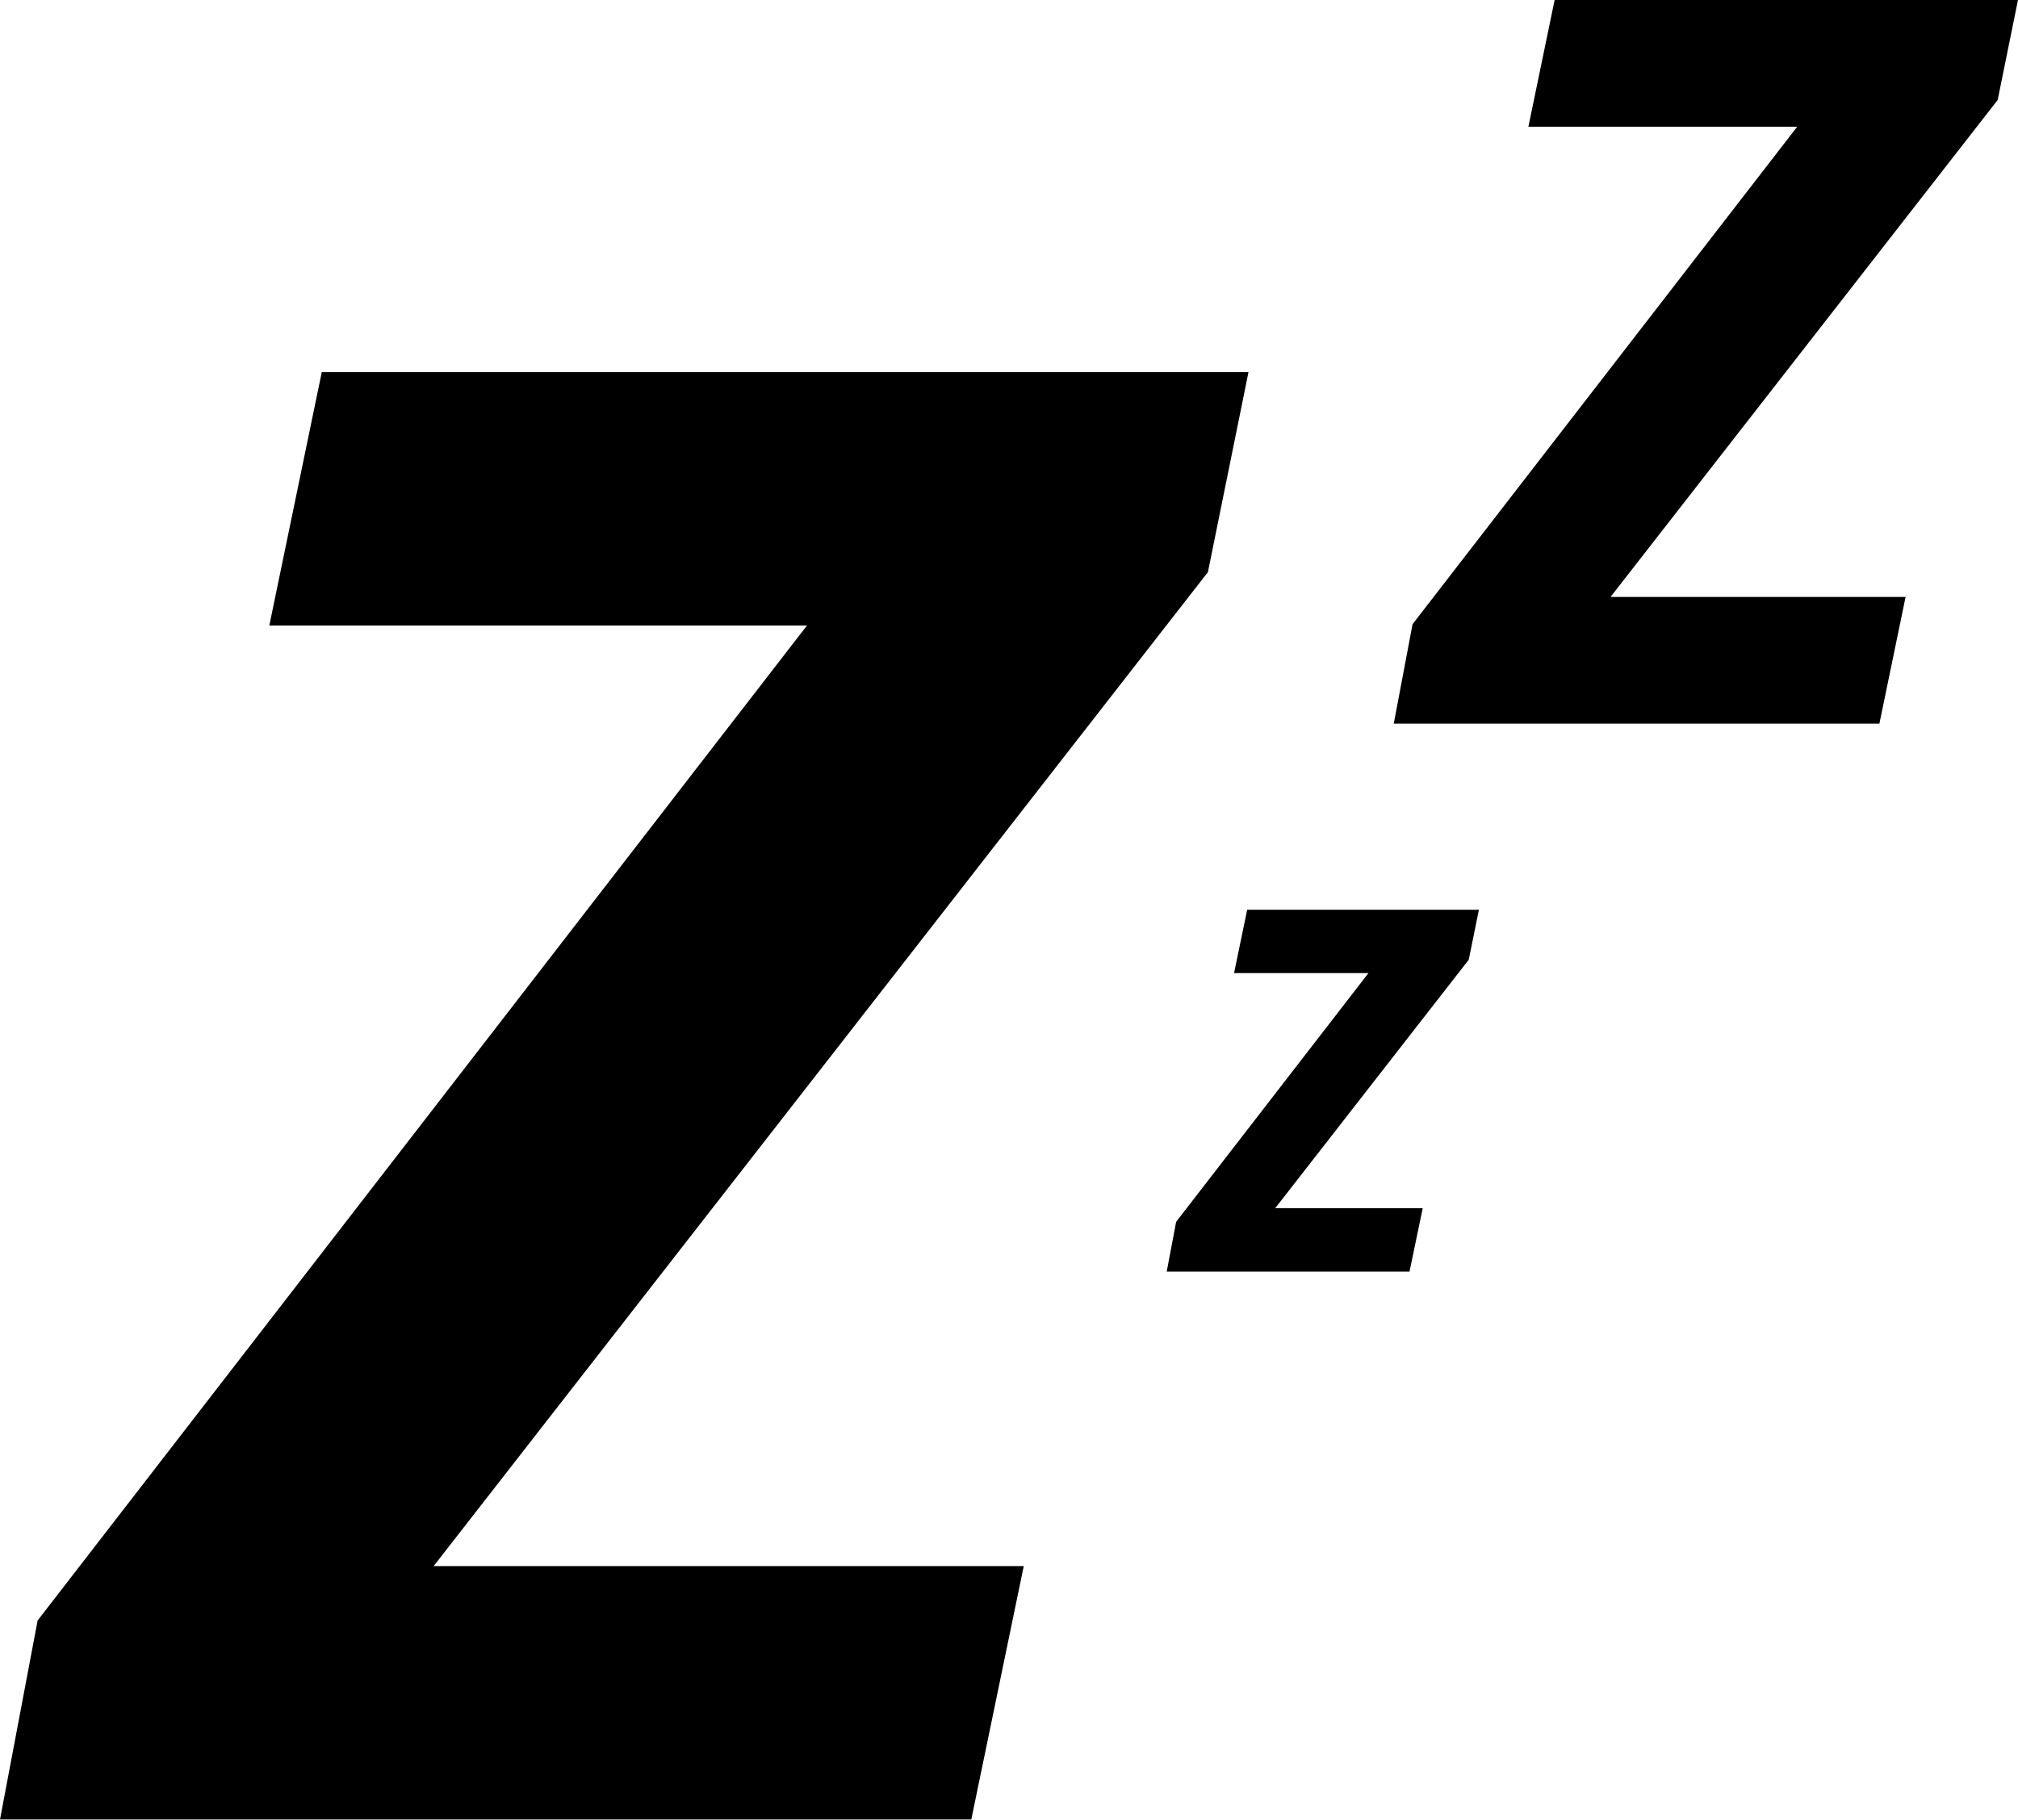
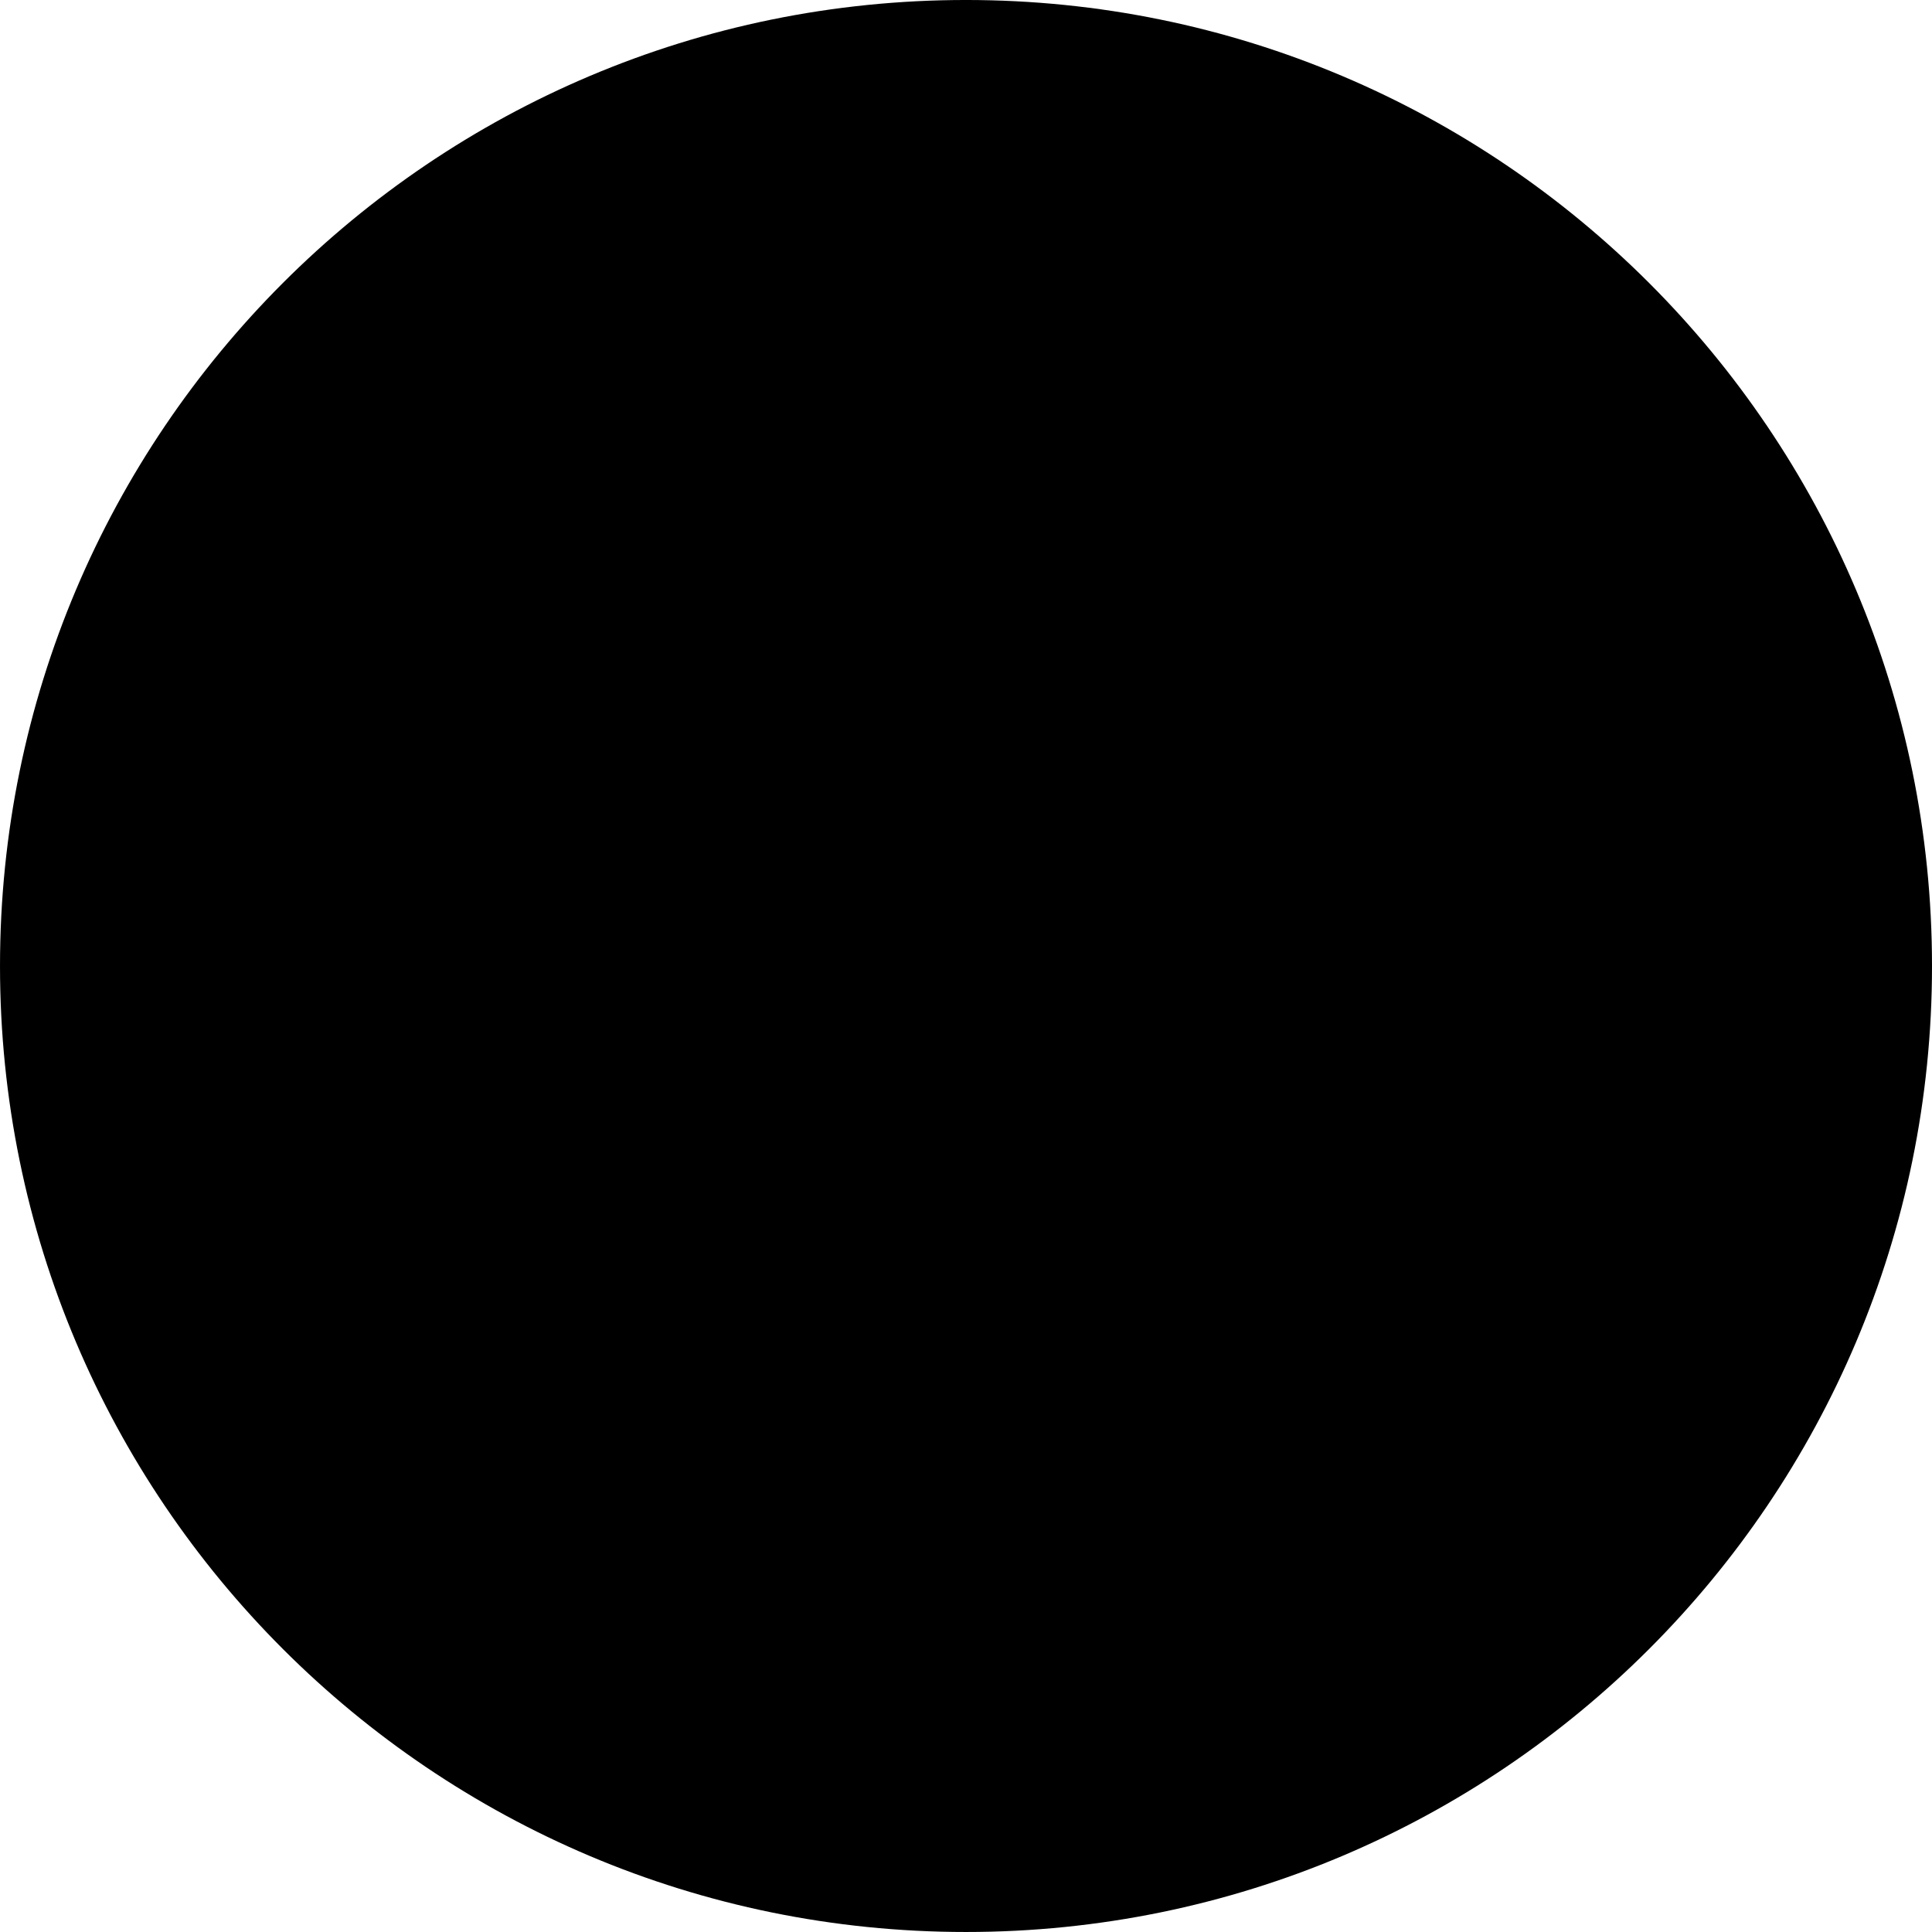
- <svg xmlns="http://www.w3.org/2000/svg" version="1.1" id="Layer_1" x="0px" y="0px" width="95px" height="85.665px" viewBox="353.753 183.973 95 85.665" enable-background="new 353.753 183.973 95 85.665" xml:space="preserve">
-   <g>
-     <path d="M399.478,269.638h-45.725l1.771-9.368l36.217-46.844h-25.31l2.47-11.932h43.626l-1.91,9.416l-36.449,46.797h27.78L399.478,269.638z" />
-   </g>
-   <g>
-     <path d="M420.108,243.843h-11.43l0.443-2.343l9.053-11.711h-6.326l0.618-2.983h10.908l-0.478,2.354l-9.112,11.699h6.945L420.108,243.843z" />
-   </g>
-   <g>
-     <path d="M442.228,218.045h-22.862l0.885-4.684l18.108-23.422h-12.655l1.235-5.966h21.813l-0.956,4.708l-18.225,23.398h13.89L442.228,218.045z" />
+ <svg xmlns="http://www.w3.org/2000/svg" width="62.798" height="62.798" viewBox="0 0 62.798 62.798" version="1.1">
+   <g transform="translate(-33.36179,-502.1523)">
+     <g>
+       <circle class="SVGBackground" style="stroke-width:1.338" cx="64.761" cy="533.551" r="31.399" />
+       <g transform="matrix(1.136343,0,0,1.136343,-73.30822,292.7223)">
+         <rect class="SVGPath" style="stroke-width:.716" width="22.172" height="4.475" x="110.417" y="199.666" rx="0.716" ry="0.797" />
+         <rect class="SVGPath" style="stroke-width:.916" width="28.367" height="5.726" x="-66.447" y="230.562" rx="0.916" ry="1.019" transform="matrix(0.6705387,-0.7418745,0.6705387,0.7418745,0,0)" />
+         <rect class="SVGPath" style="stroke-width:.716" width="22.172" height="4.475" x="110.417" y="219.726" rx="0.716" ry="0.797" />
+       </g>
+     </g>
  </g>
</svg>
